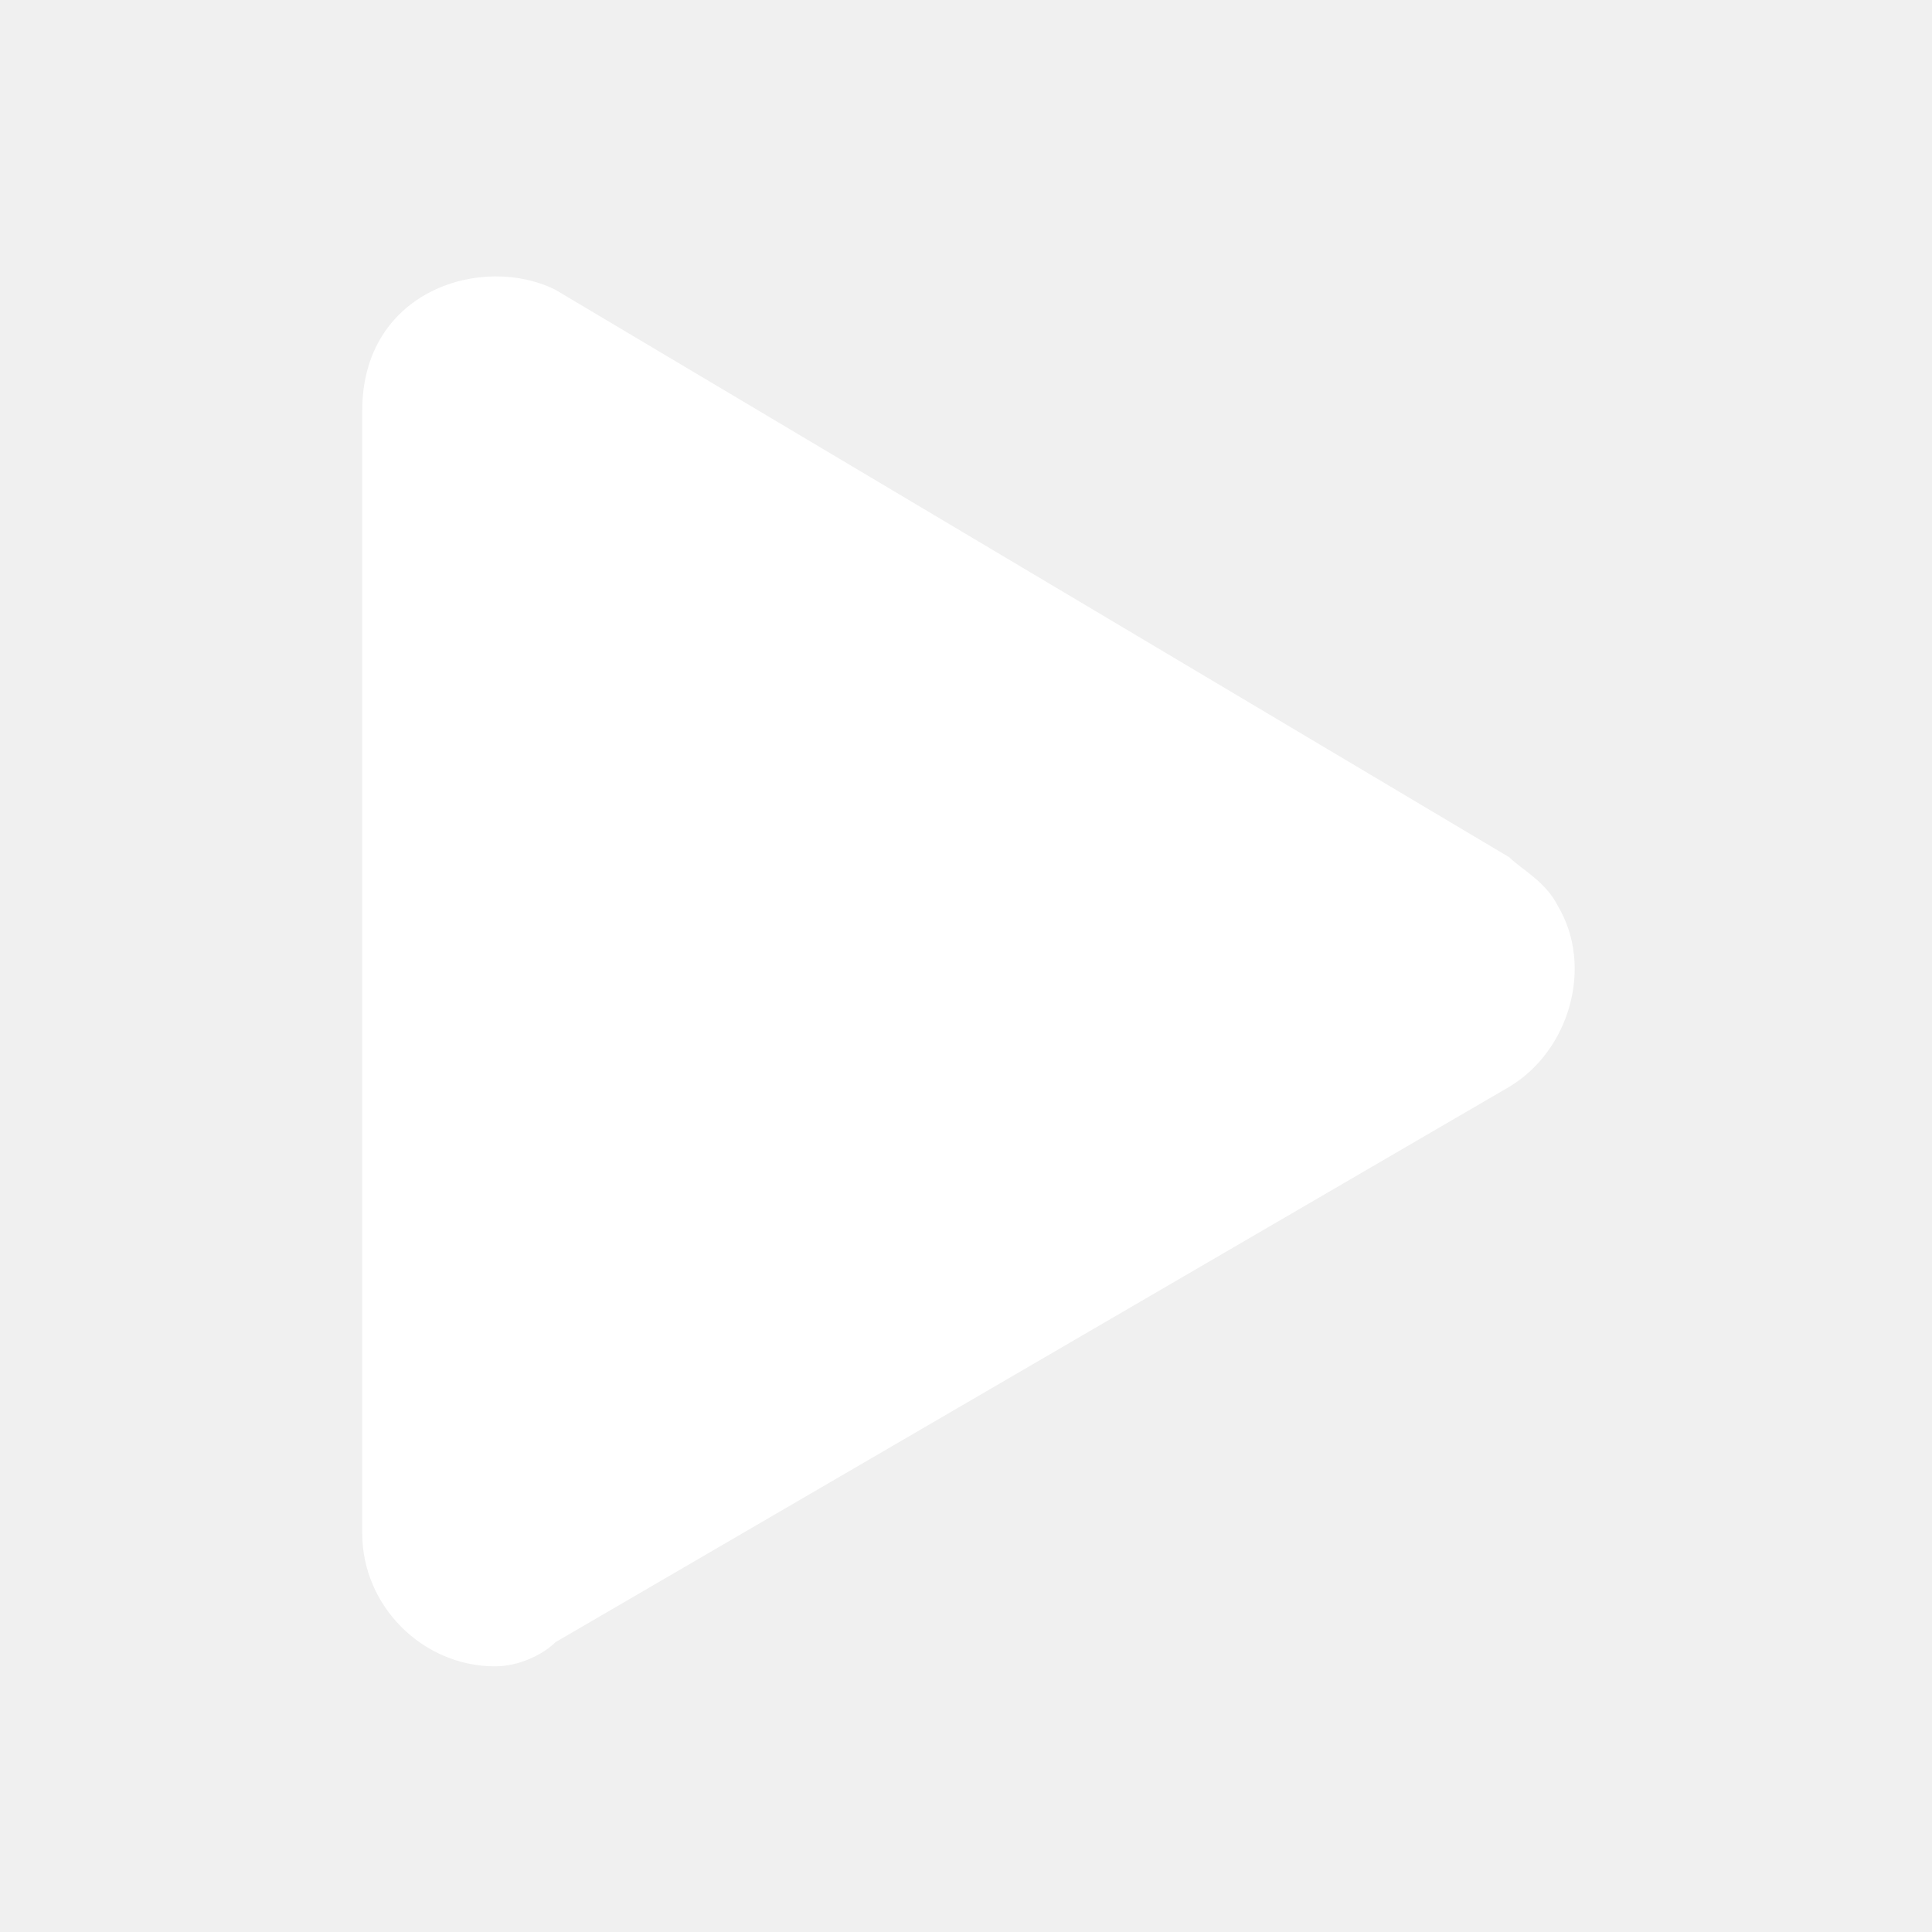
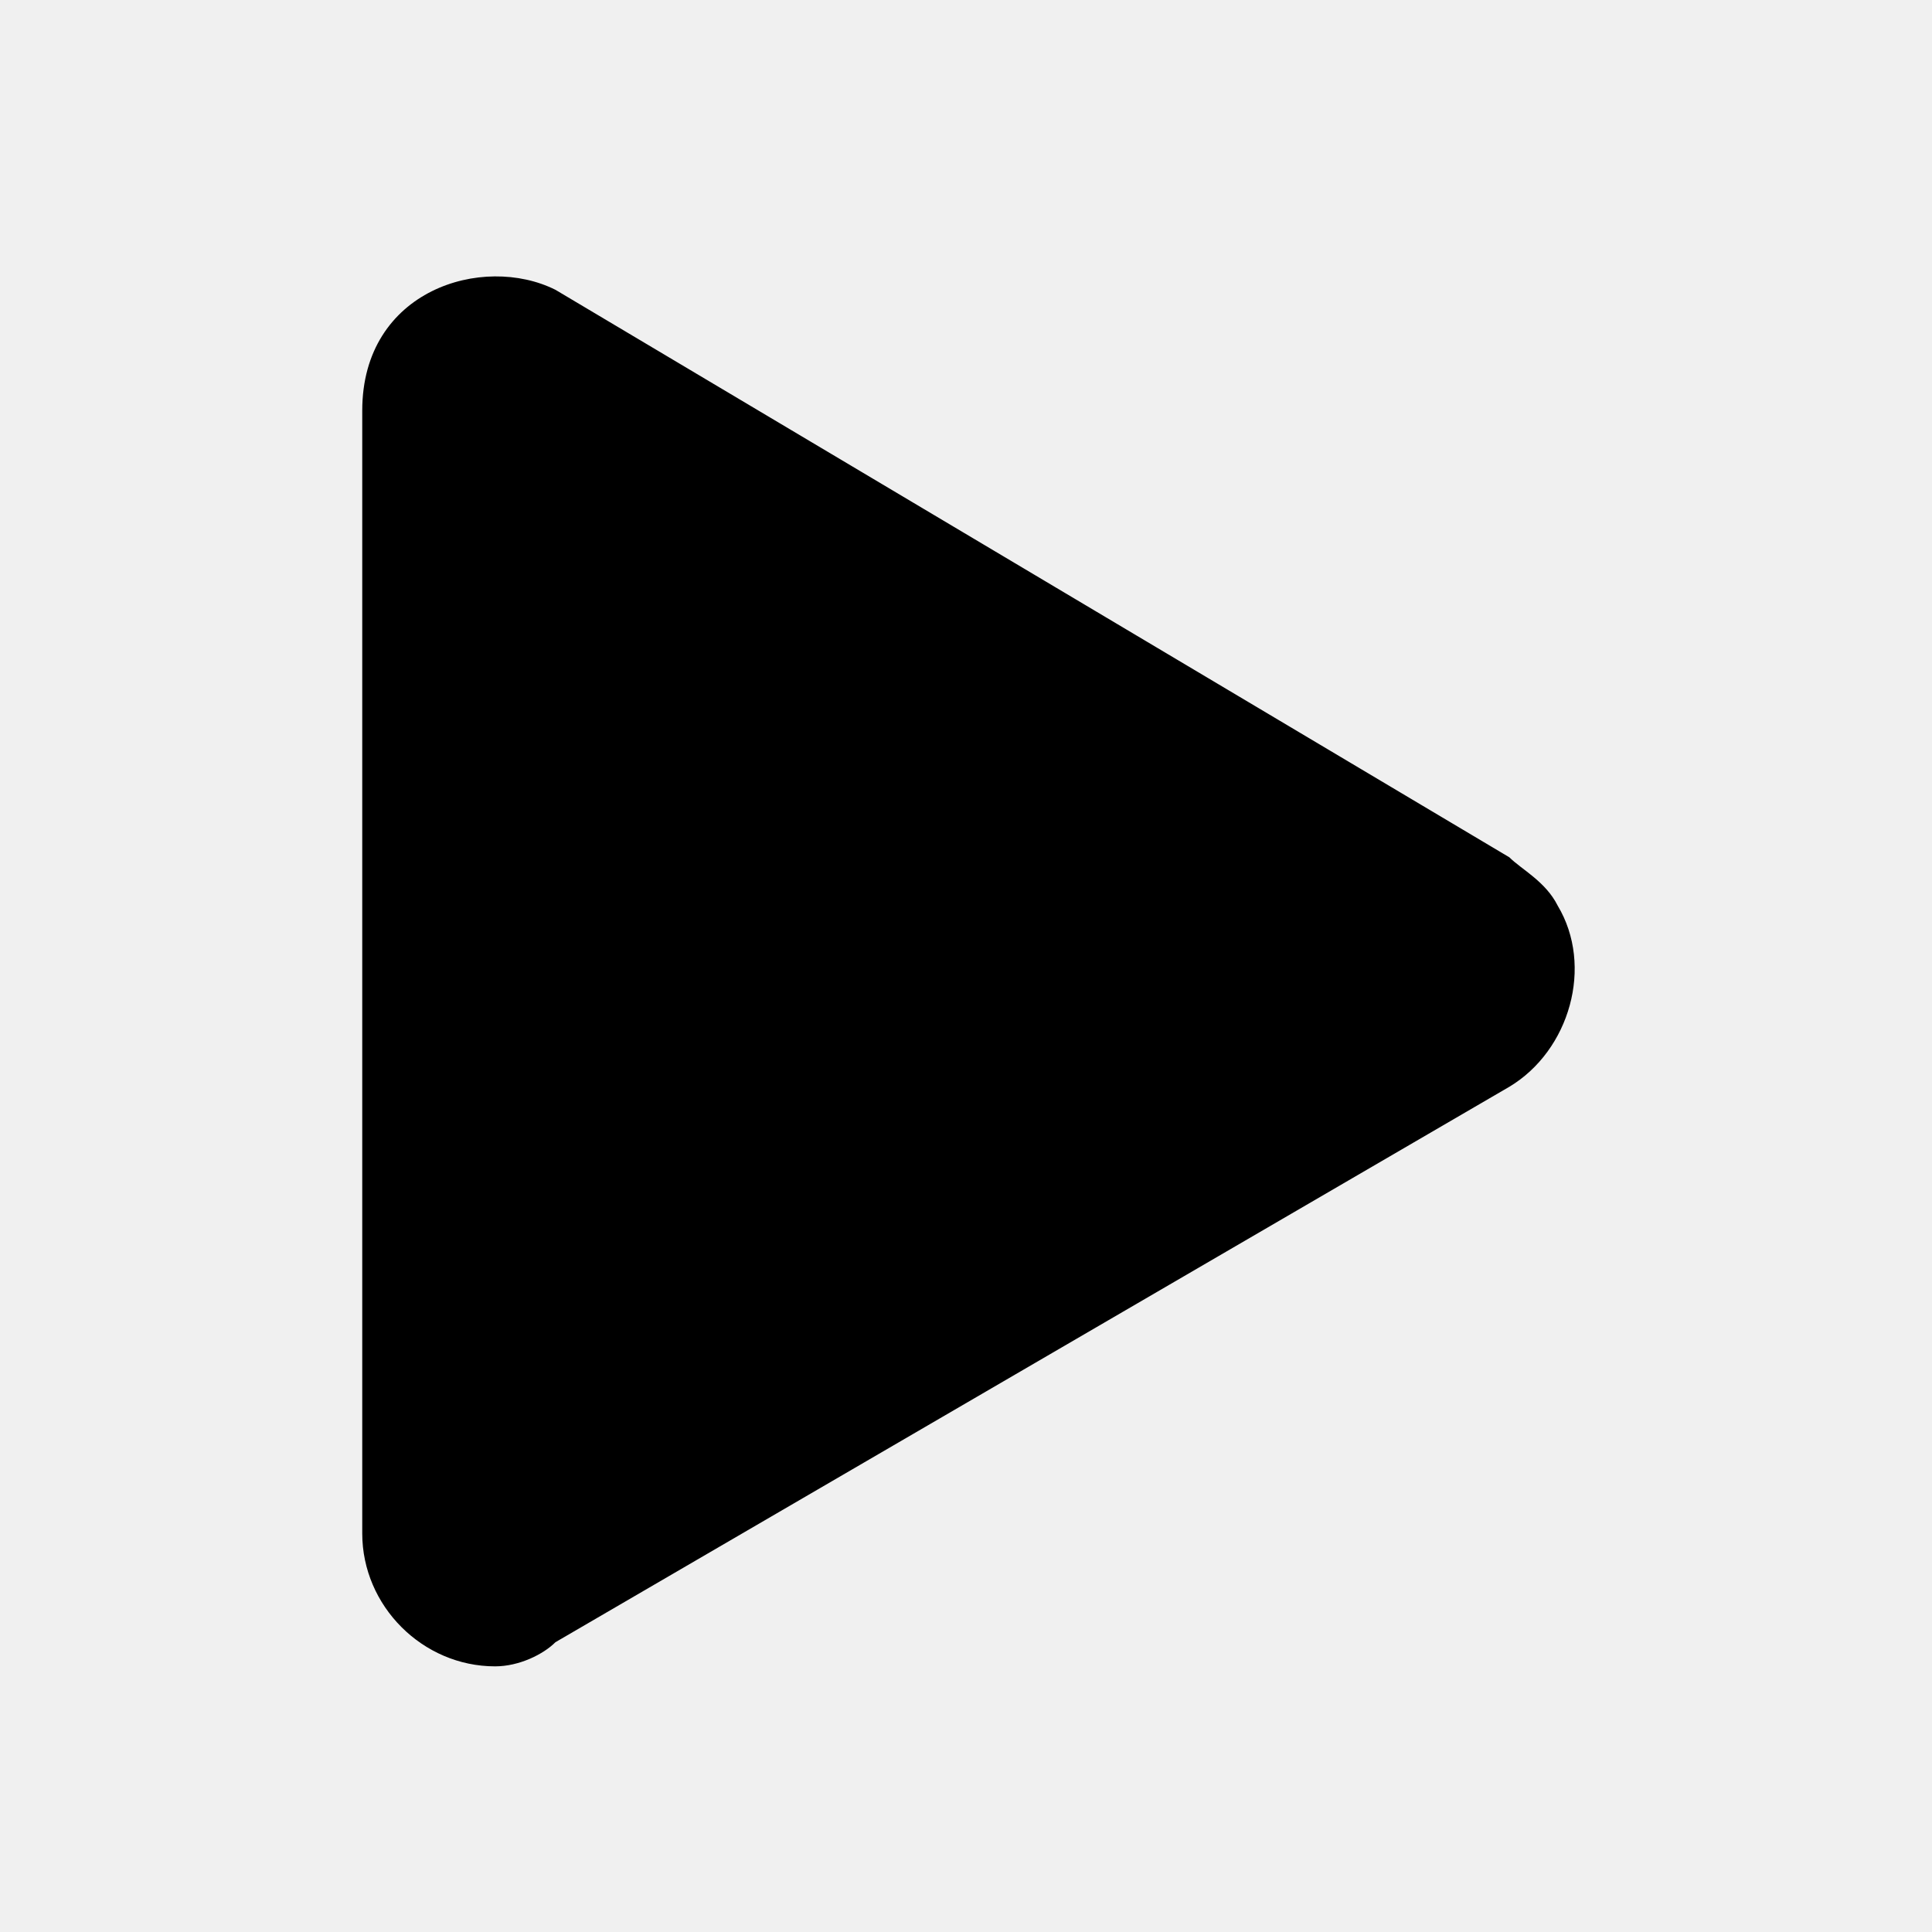
<svg xmlns="http://www.w3.org/2000/svg" viewBox="0 0 16 16" fill="none" class="w-3 h-3 overflow-visible md:w-4 md:h-4" xml:space="preserve">
-   <path class="transition-colors duration-150 ease-linear group-hover:fill-black" d="M12.5 7.1 4.6 2.4C4 2.1 3 2.4 3 3.4v9.3c0 .6.5 1.1 1.1 1.1.2 0 .4-.1.5-.2L12.5 9c.5-.3.7-1 .4-1.5-.1-.2-.3-.3-.4-.4z" fill="#fff" />
+   <path class="transition-colors duration-150 ease-linear group-hover:fill-black" d="M12.5 7.1 4.6 2.4C4 2.1 3 2.4 3 3.4v9.3c0 .6.5 1.1 1.1 1.1.2 0 .4-.1.5-.2L12.5 9c.5-.3.7-1 .4-1.5-.1-.2-.3-.3-.4-.4z" fill="#000" />
</svg>
